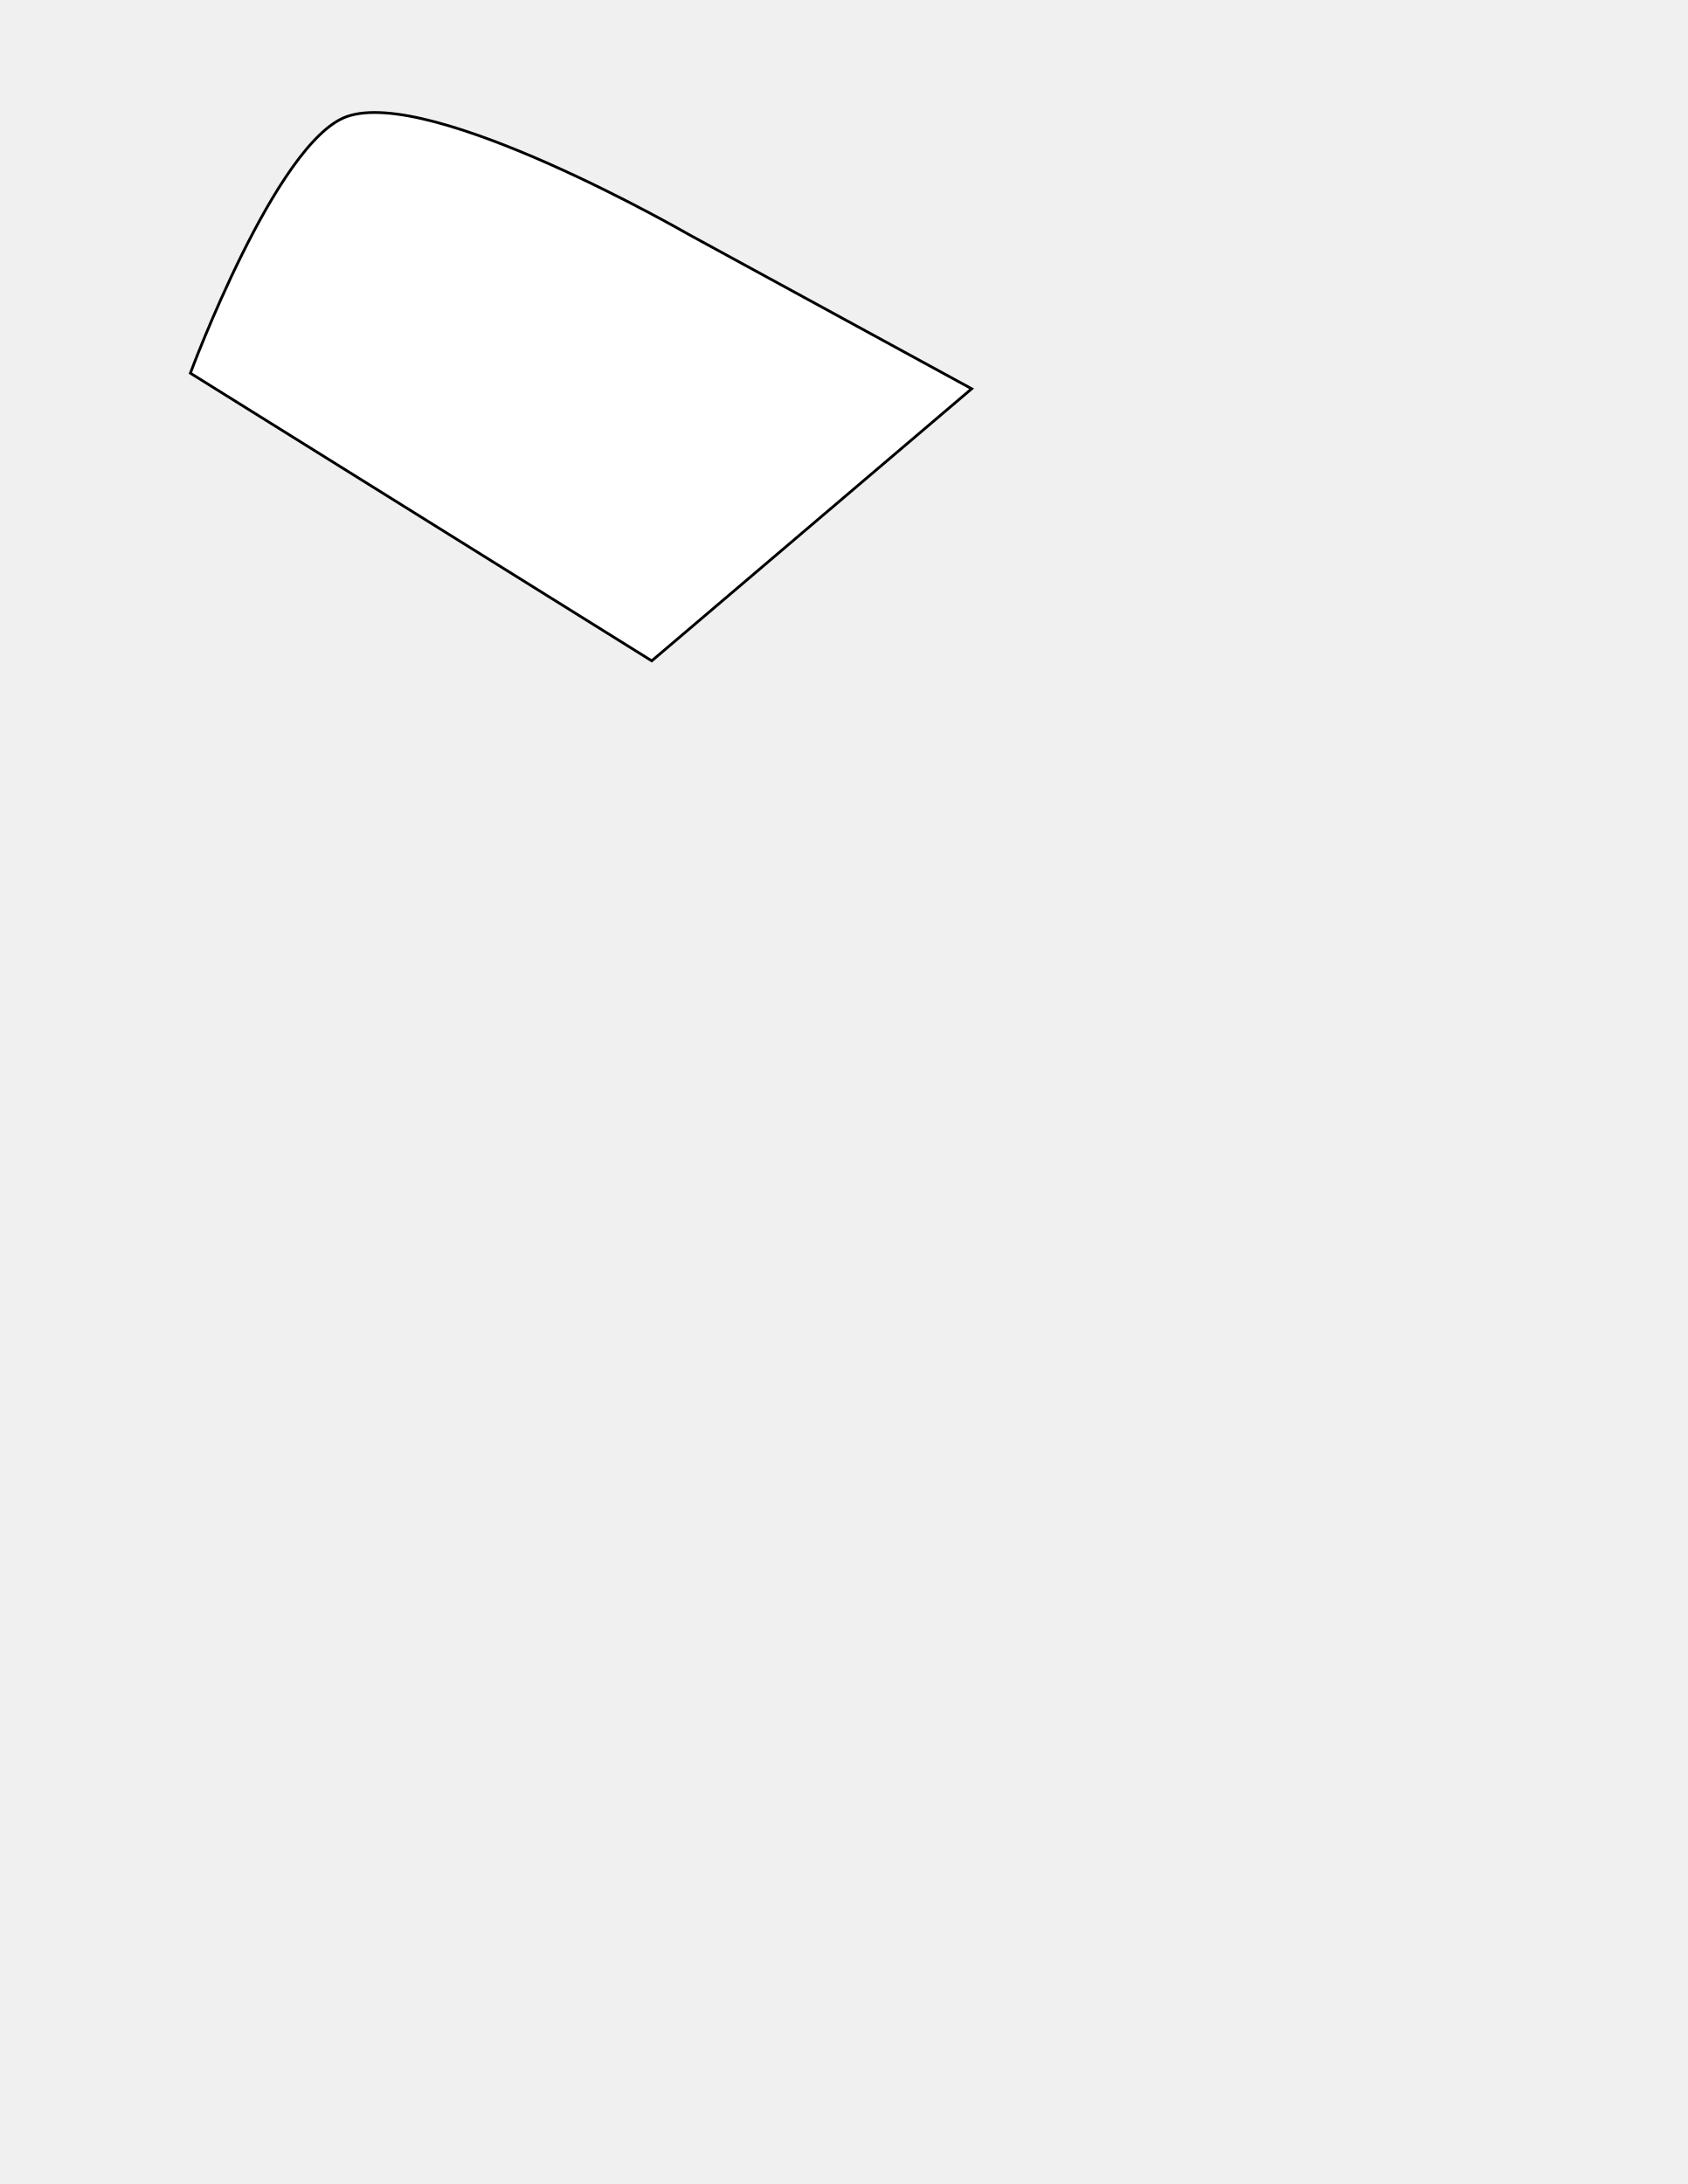
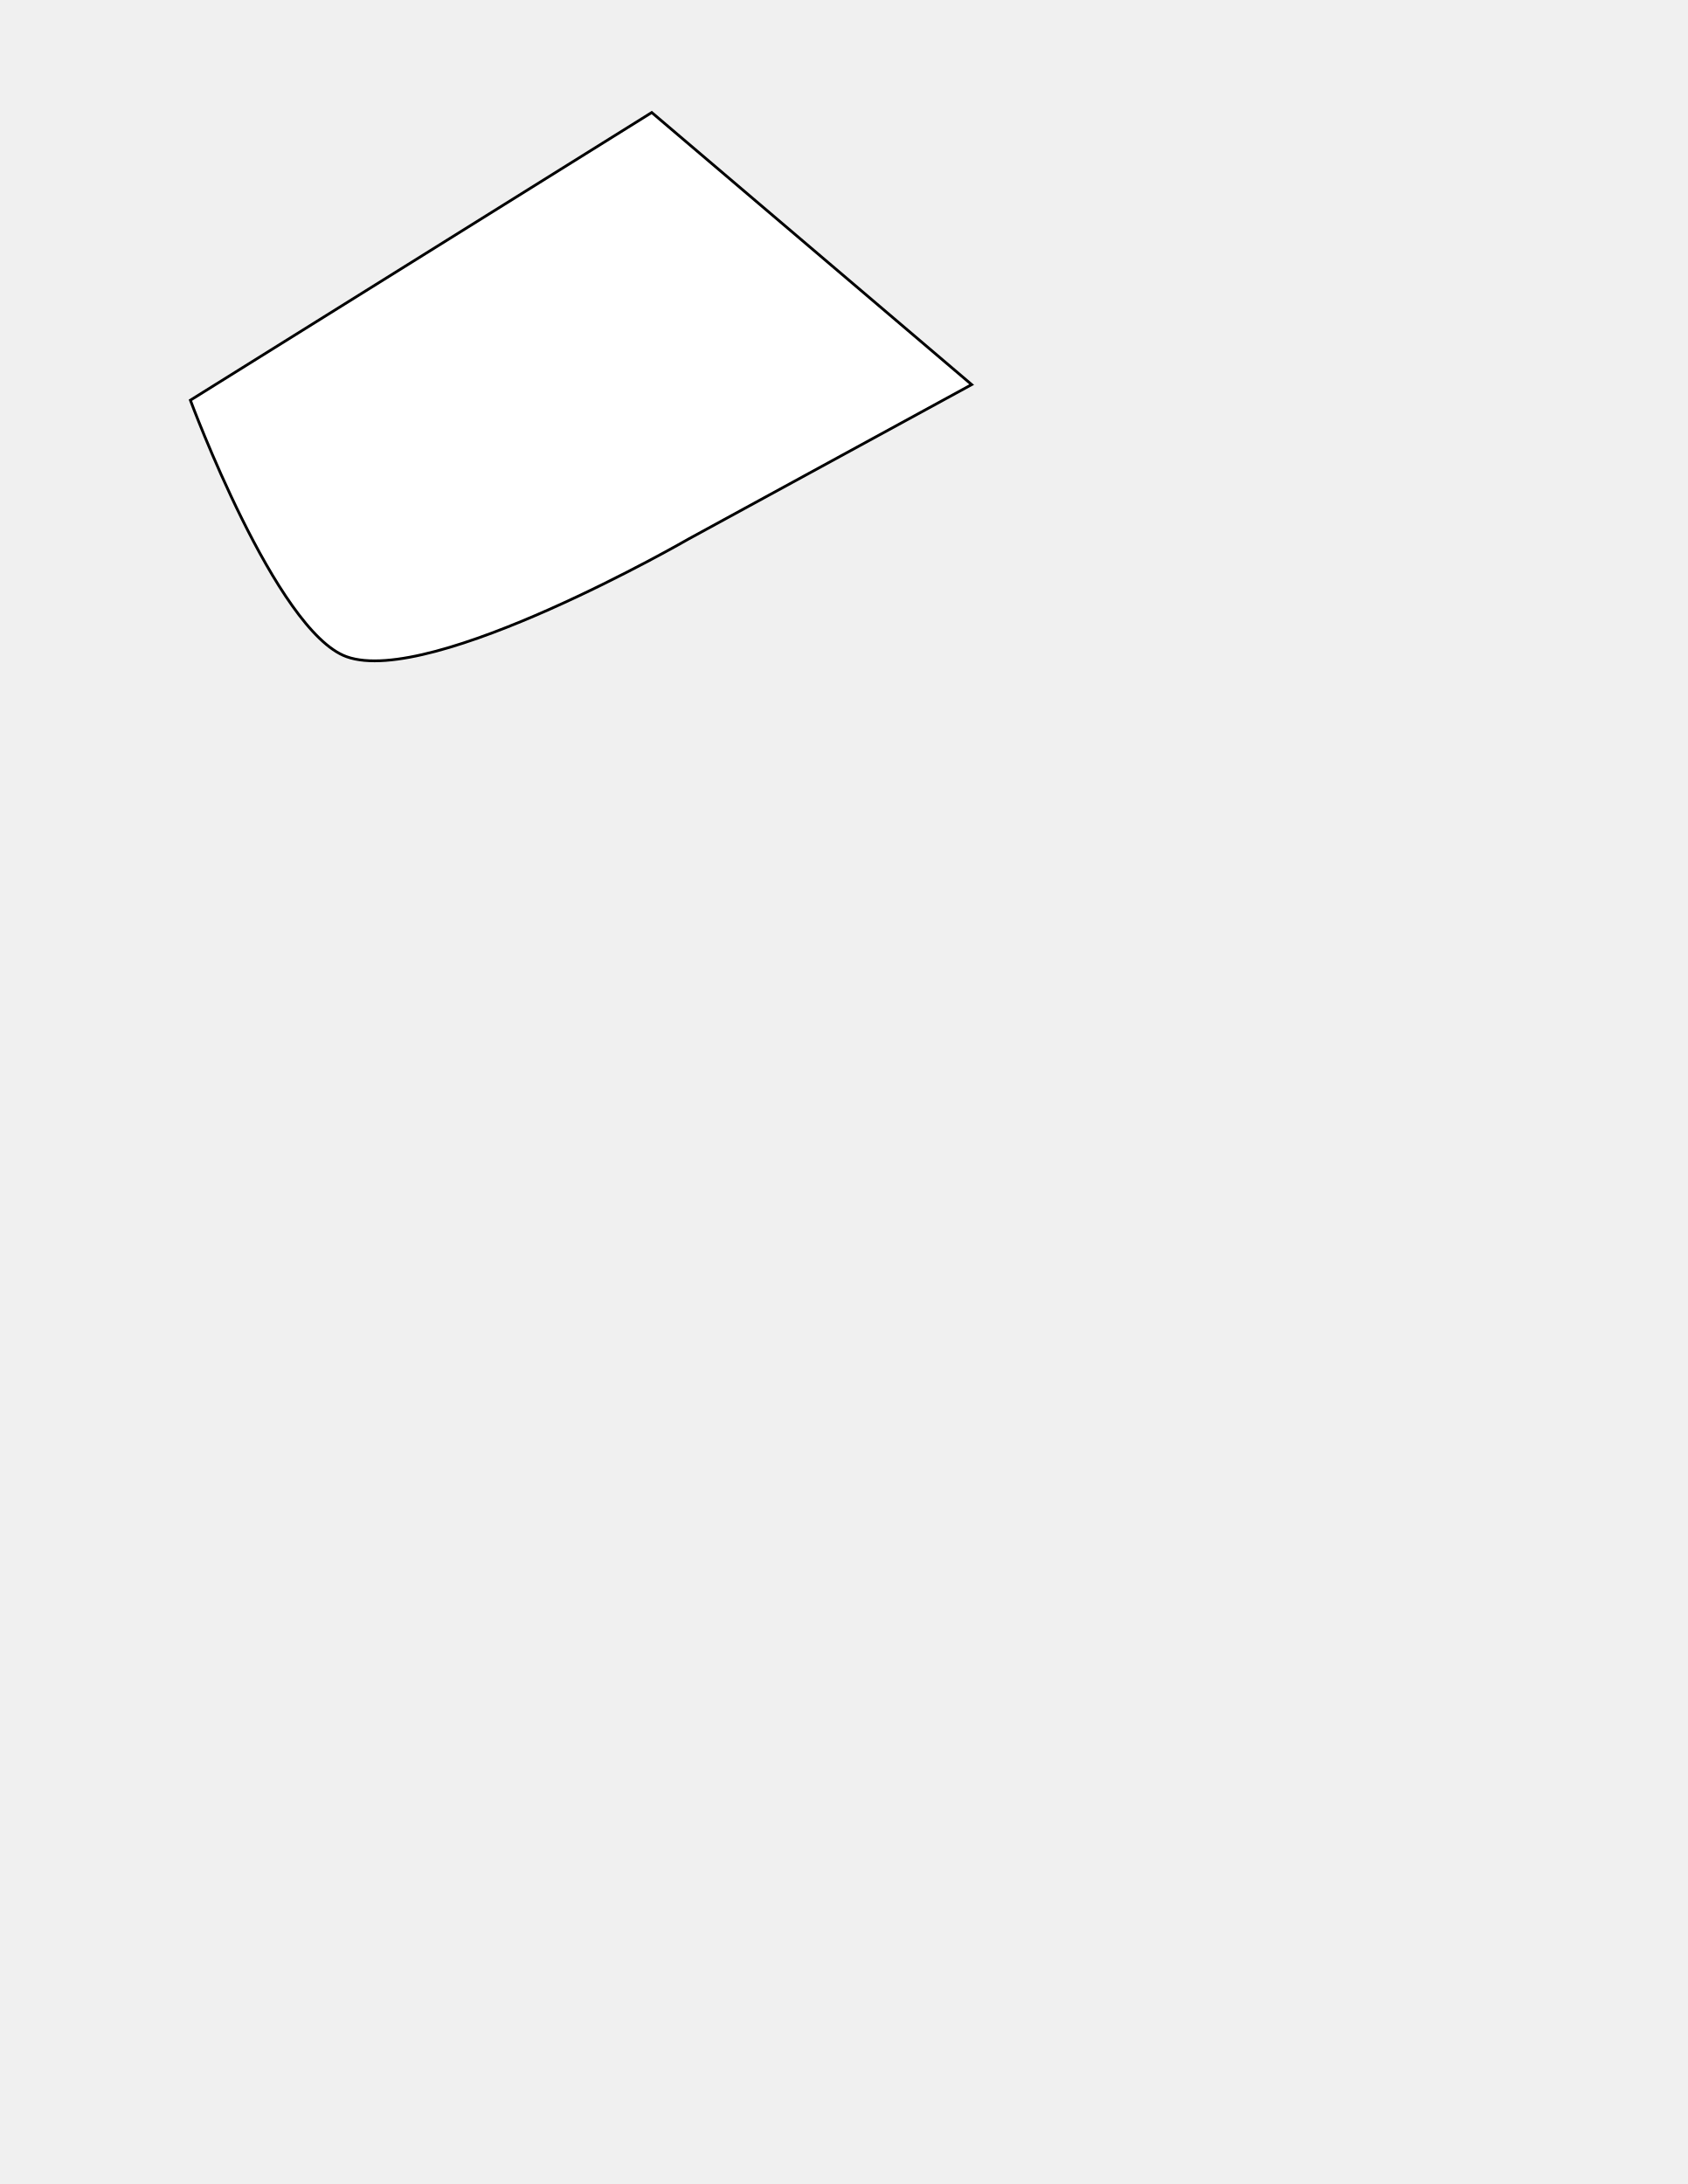
<svg xmlns="http://www.w3.org/2000/svg" version="1.1" id="Layer_1" x="0px" y="0px" viewBox="0 0 612 792" style="enable-background:new 0 0 612 792;" xml:space="preserve">
  <style type="text/css">
	.st0{fill:#FFFFFF;stroke:#000000;stroke-miterlimit:10;}
</style>
-   <path class="st0" d="M69.03,135.32l167.29,104.33l116-98.67l-102.67-56c0,0-93.16-53.79-124-42.67  C100.05,51.56,69.03,135.32,69.03,135.32z" />
+   <path class="st0" d="M69.03,145.13L236.32,40.8l116,98.67l-102.67,56c0,0-93.16,53.79-124,42.67  C100.05,228.9,69.03,145.13,69.03,145.13z" />
</svg>
